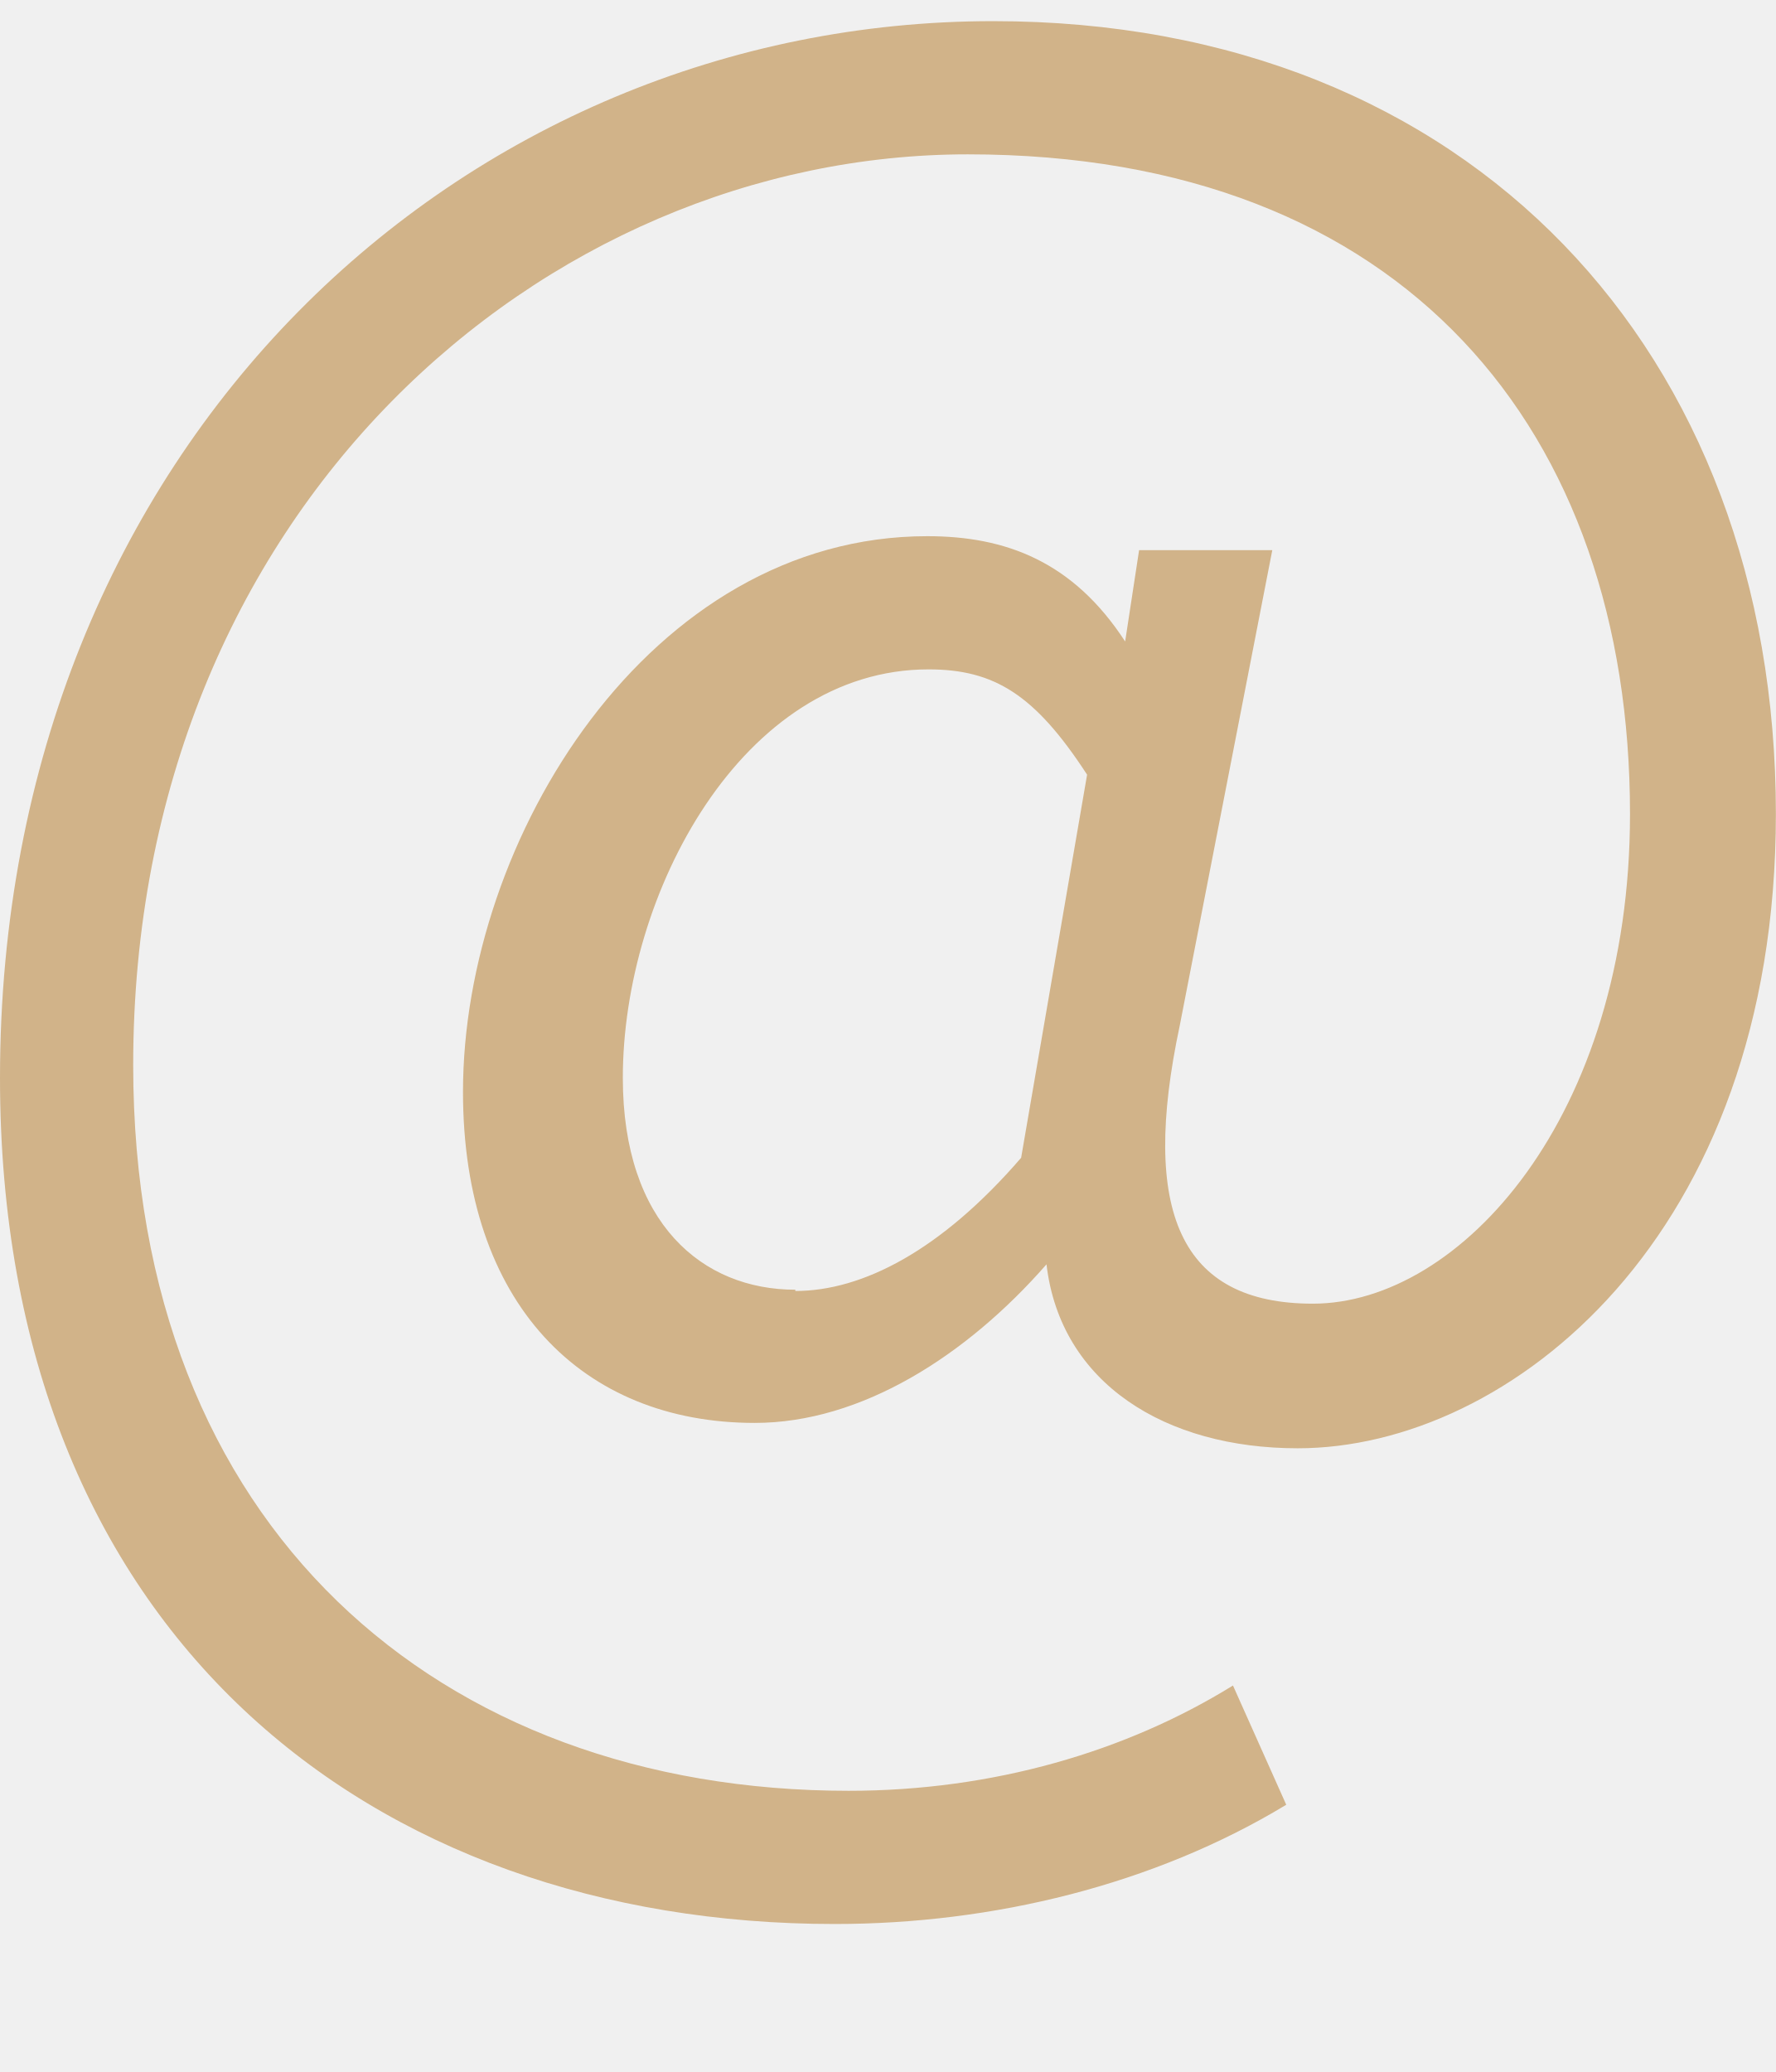
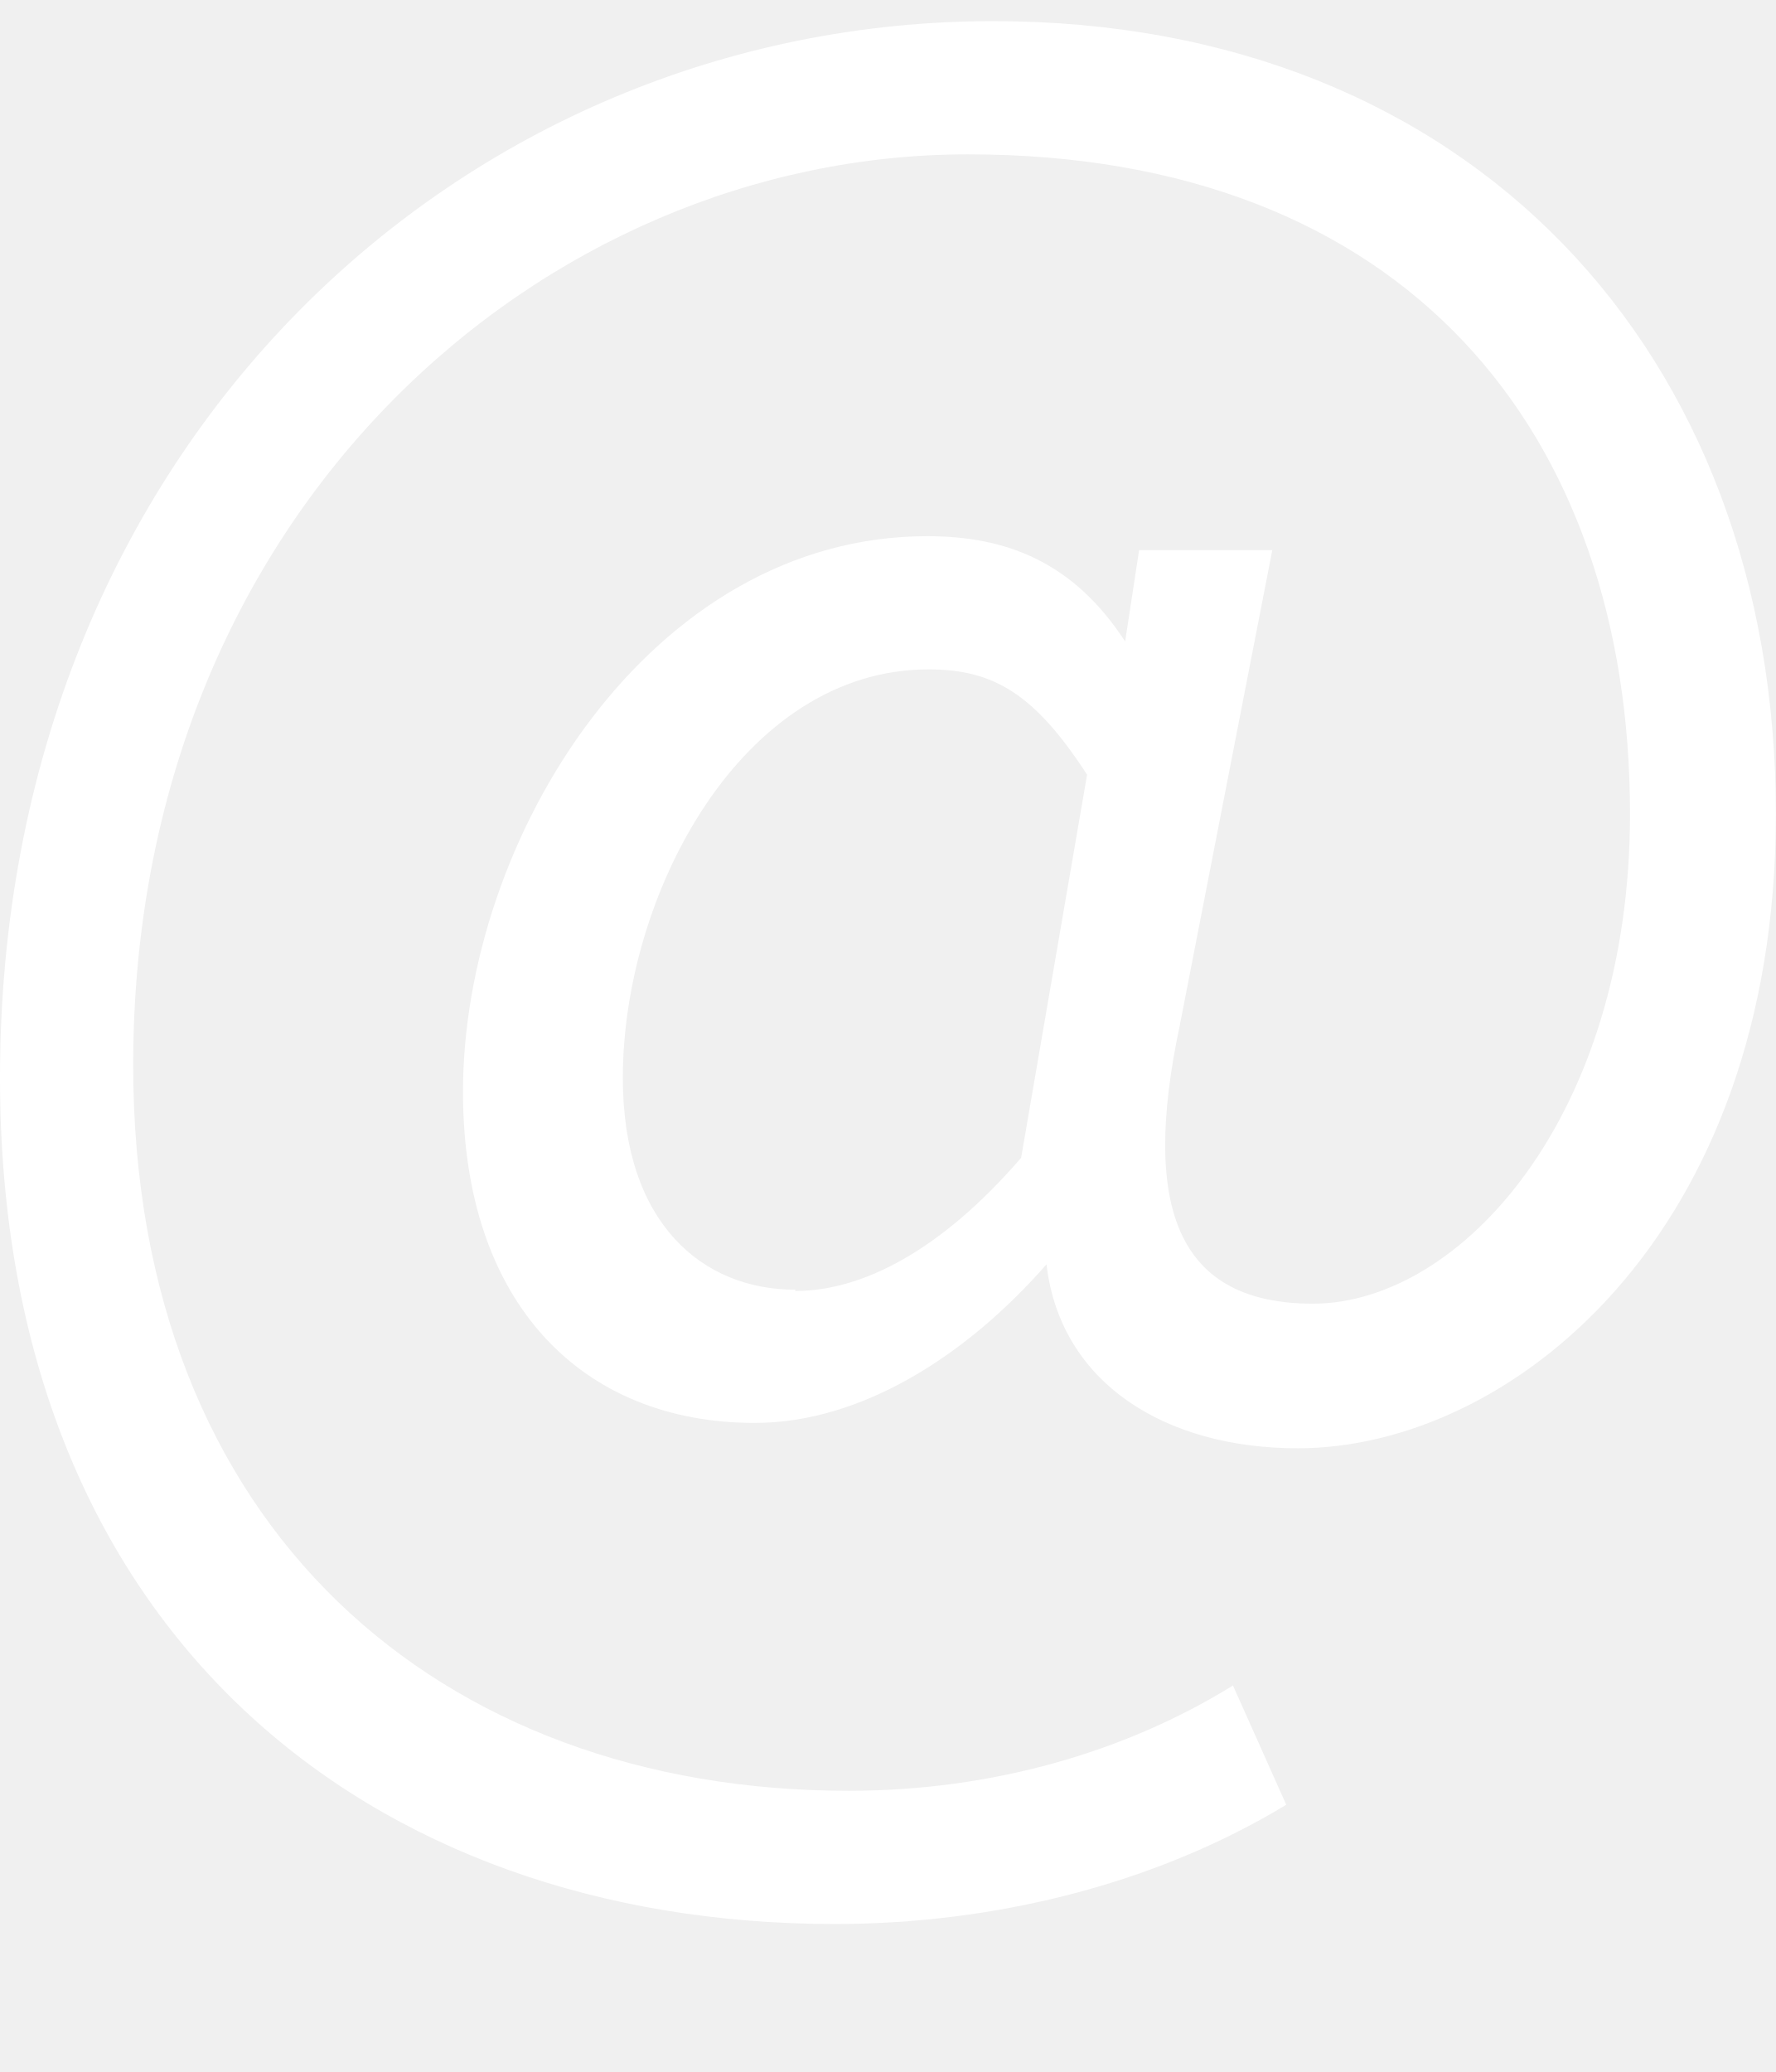
<svg xmlns="http://www.w3.org/2000/svg" width="24px" height="28px" viewBox="0 0 14 16" version="1.1">
  <defs />
  <g id="Octicons" stroke="none" stroke-width="1" fill="none" fill-rule="evenodd">
-     <g id="mention" fill="#D1B389">
+     <g id="mention" fill="#fff">
      <path d="M6.58,15 C7.83,15 9.1,14.69 10.14,14.06 L9.72,13.12 C8.88,13.64 7.83,13.95 6.69,13.95 C3.46,13.95 1.05,11.87 1.05,8.23 C1.05,3.86 4.28,1.05 7.63,1.05 C11.08,1.05 12.85,3.24 12.85,6.25 C12.85,8.64 11.51,10.11 10.35,10.11 C9.3,10.11 8.99,9.38 9.3,7.92 L10.03,4.17 L8.98,4.17 L8.87,4.89 C8.46,4.26 7.93,4.06 7.31,4.06 C5.12,4.06 3.65,6.45 3.65,8.44 C3.65,10.11 4.59,11.05 5.95,11.05 C6.79,11.05 7.62,10.52 8.25,9.8 C8.36,10.74 9.19,11.25 10.23,11.25 C11.9,11.25 14,9.58 14,6.25 C14,2.61 11.59,0 7.83,0 C3.66,0 0,3.33 0,8.33 C0,12.71 2.92,15 6.58,15 L6.58,15 Z M6.27,10 C5.54,10 4.91,9.48 4.91,8.33 C4.91,6.88 5.85,5.11 7.32,5.11 C7.84,5.11 8.16,5.31 8.57,5.94 L8.05,8.96 C7.42,9.69 6.8,10.01 6.27,10.01 L6.27,10 Z" id="Shape" />
    </g>
  </g>
</svg>
